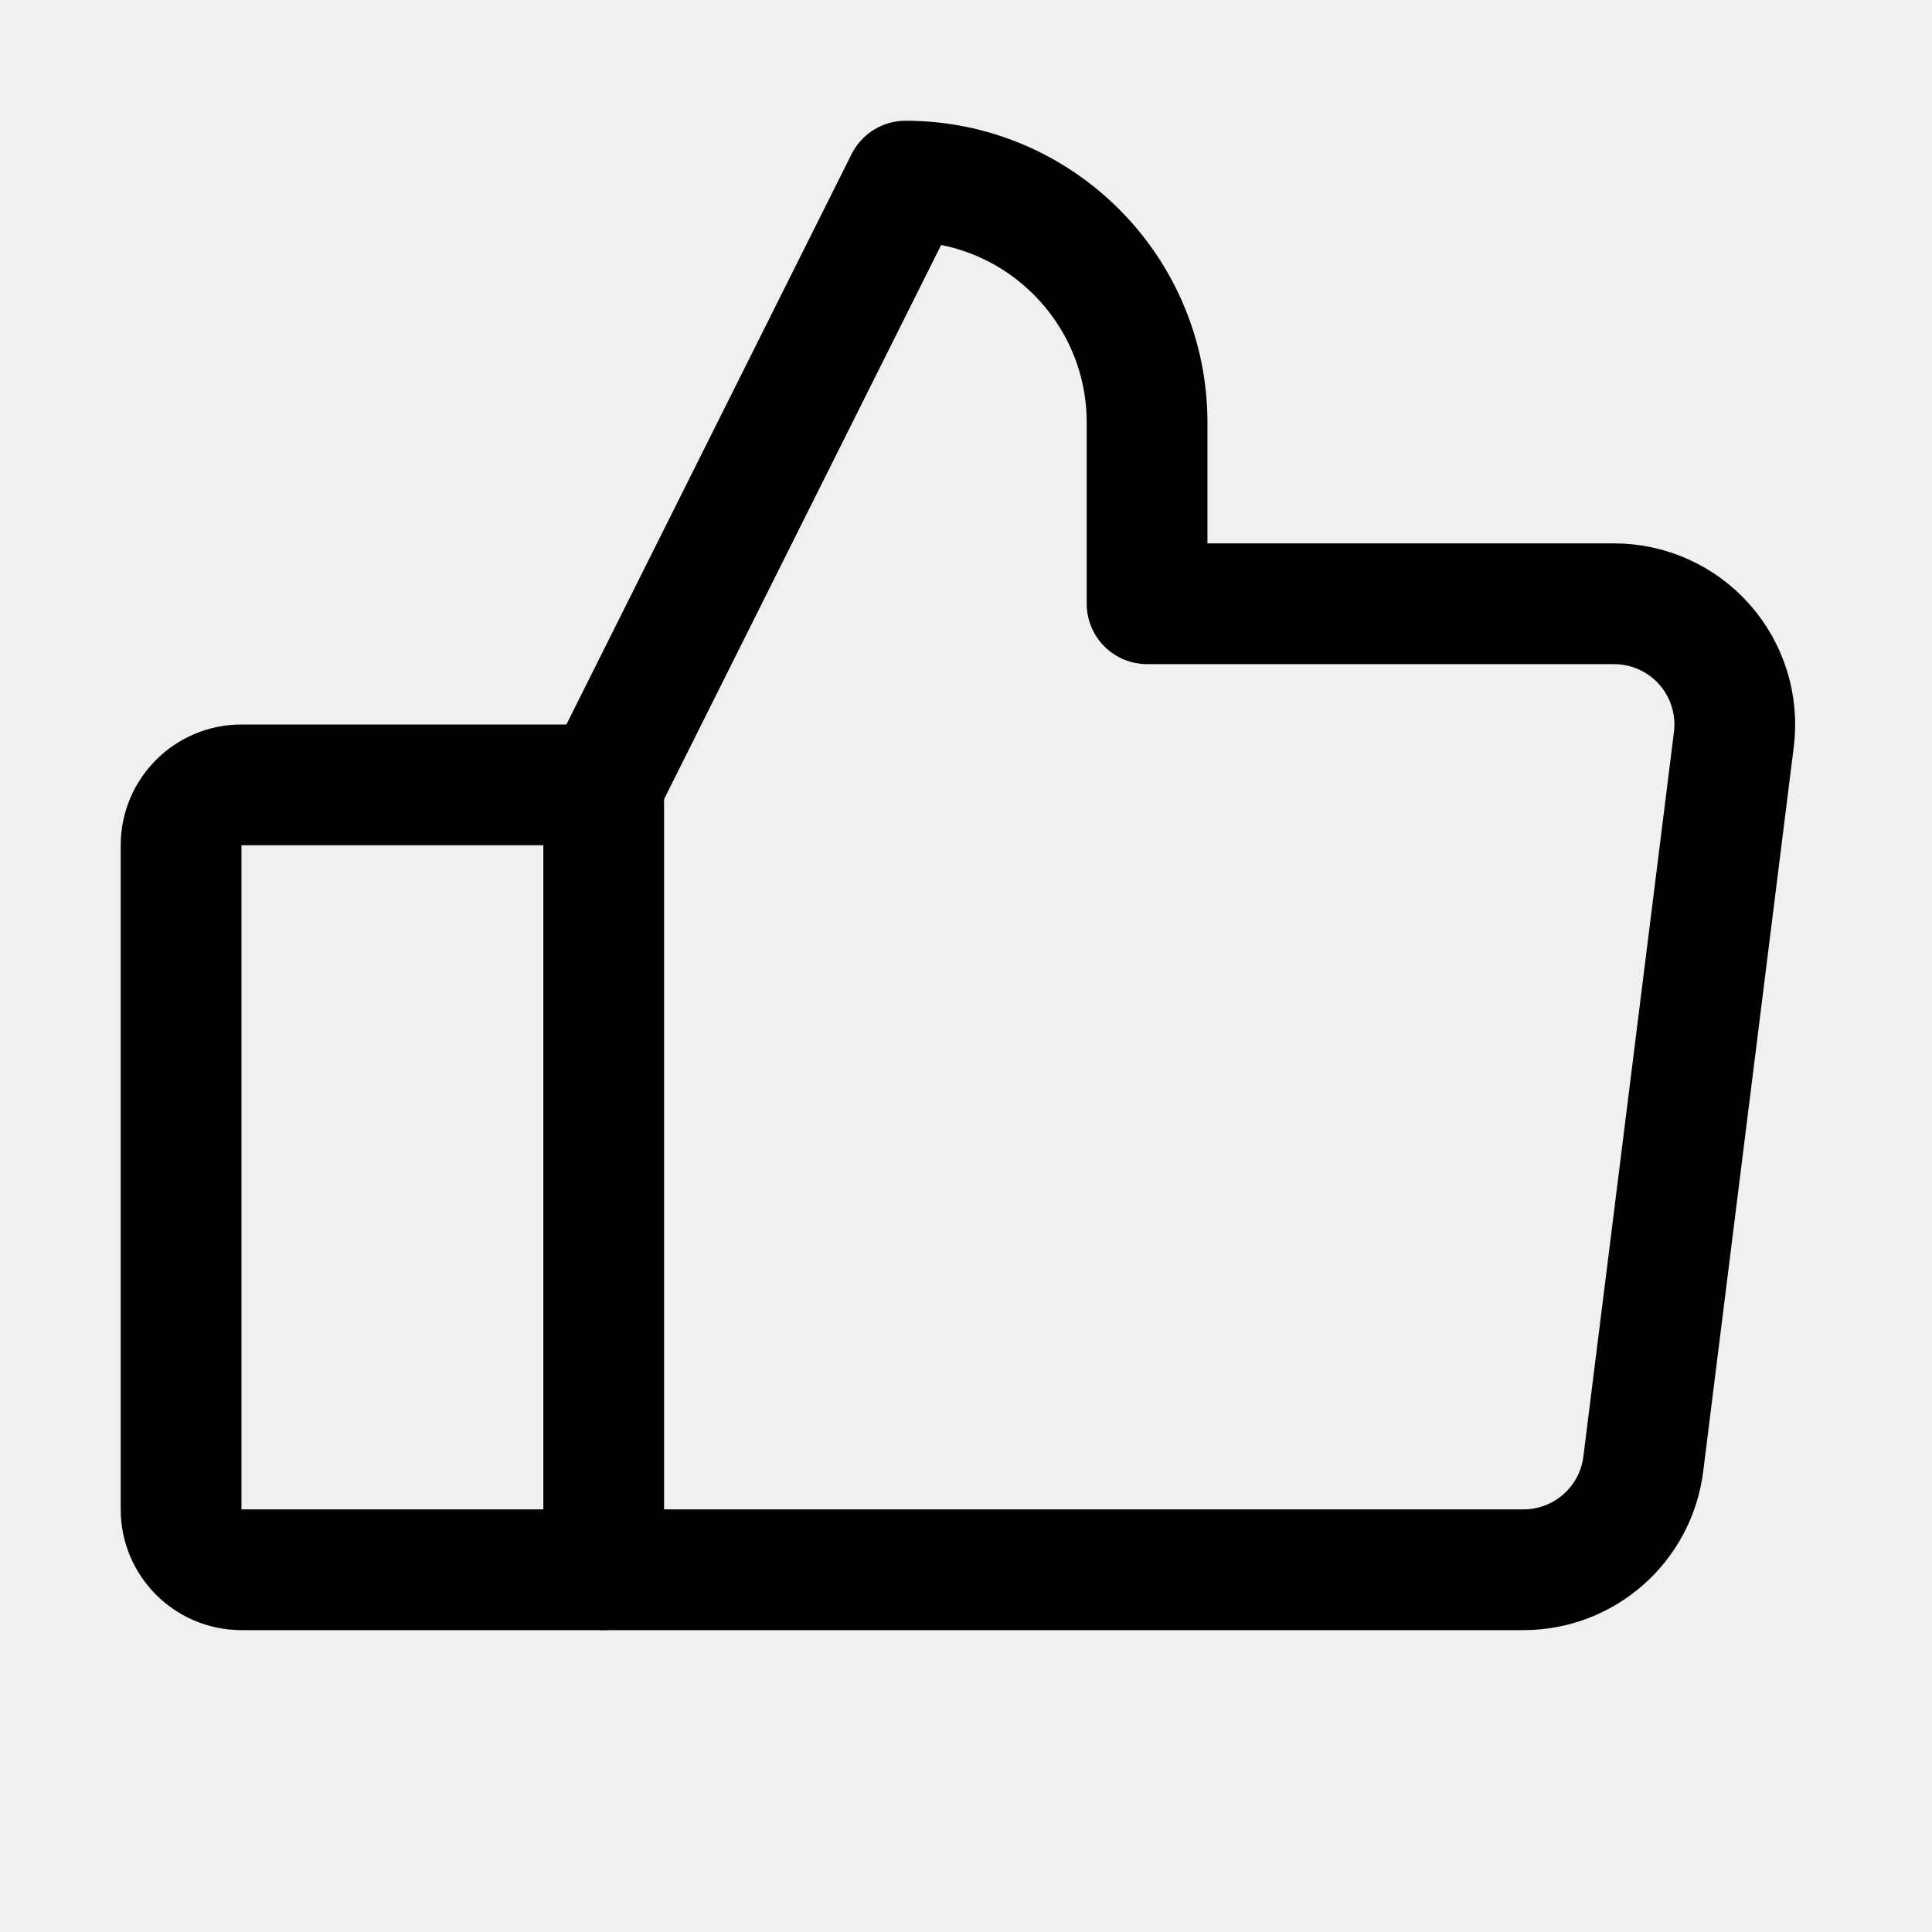
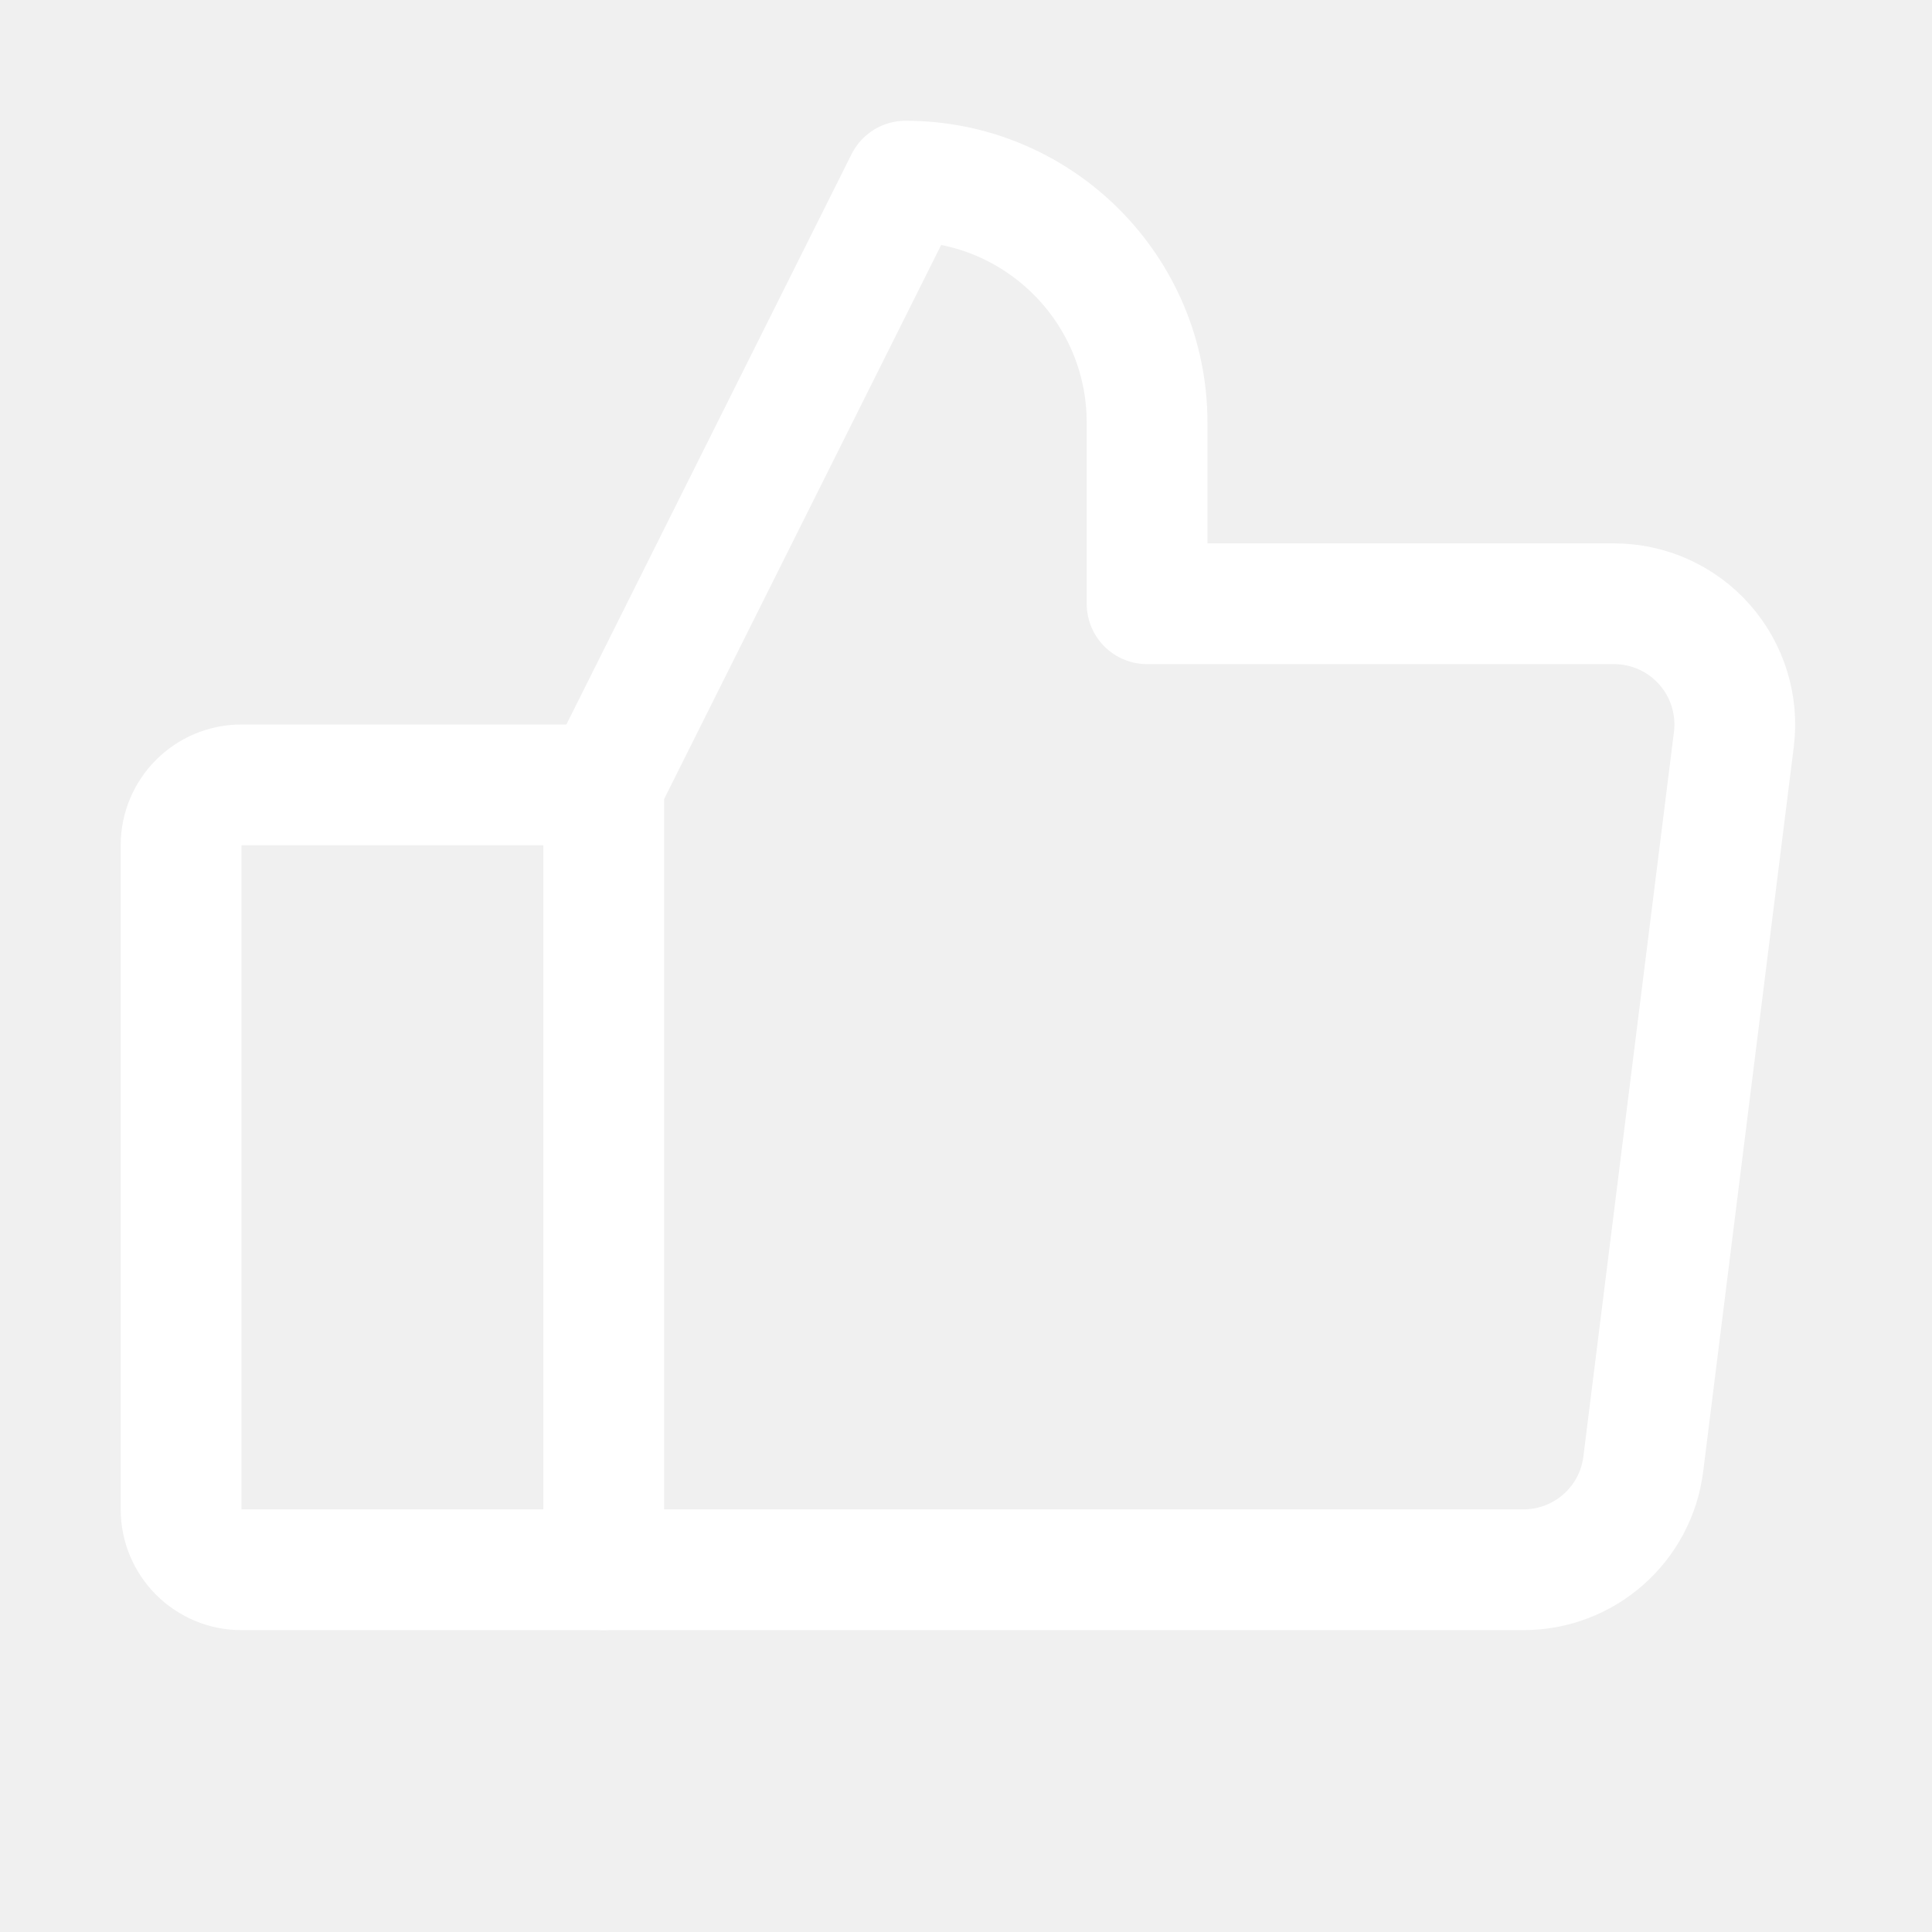
<svg xmlns="http://www.w3.org/2000/svg" width="192" height="192" viewBox="0 0 256 256">
  <rect width="256" height="256" fill="none" />
-   <path d="M31.994,104h48a0,0,0,0,1,0,0V208a0,0,0,0,1,0,0h-48a8,8,0,0,1-8-8V112A8,8,0,0,1,31.994,104Z" fill="none" stroke="#000000" stroke-linecap="round" stroke-linejoin="round" stroke-width="16" />
-   <path d="M79.994,104l40-80a32,32,0,0,1,32,32V80h61.875a16,16,0,0,1,15.876,17.985l-12,96A16,16,0,0,1,201.87,208H79.994" fill="none" stroke="#000000" stroke-linecap="round" stroke-linejoin="round" stroke-width="16" />
+   <path d="M31.994,104h48a0,0,0,0,1,0,0V208a0,0,0,0,1,0,0h-48a8,8,0,0,1-8-8V112A8,8,0,0,1,31.994,104Z" fill="none" stroke="#FFFFFF" stroke-linecap="round" stroke-linejoin="round" stroke-width="16" />
+   <path d="M79.994,104l40-80a32,32,0,0,1,32,32V80h61.875a16,16,0,0,1,15.876,17.985l-12,96A16,16,0,0,1,201.87,208H79.994" fill="none" stroke="#FFFFFF" stroke-linecap="round" stroke-linejoin="round" stroke-width="16" />
</svg>
